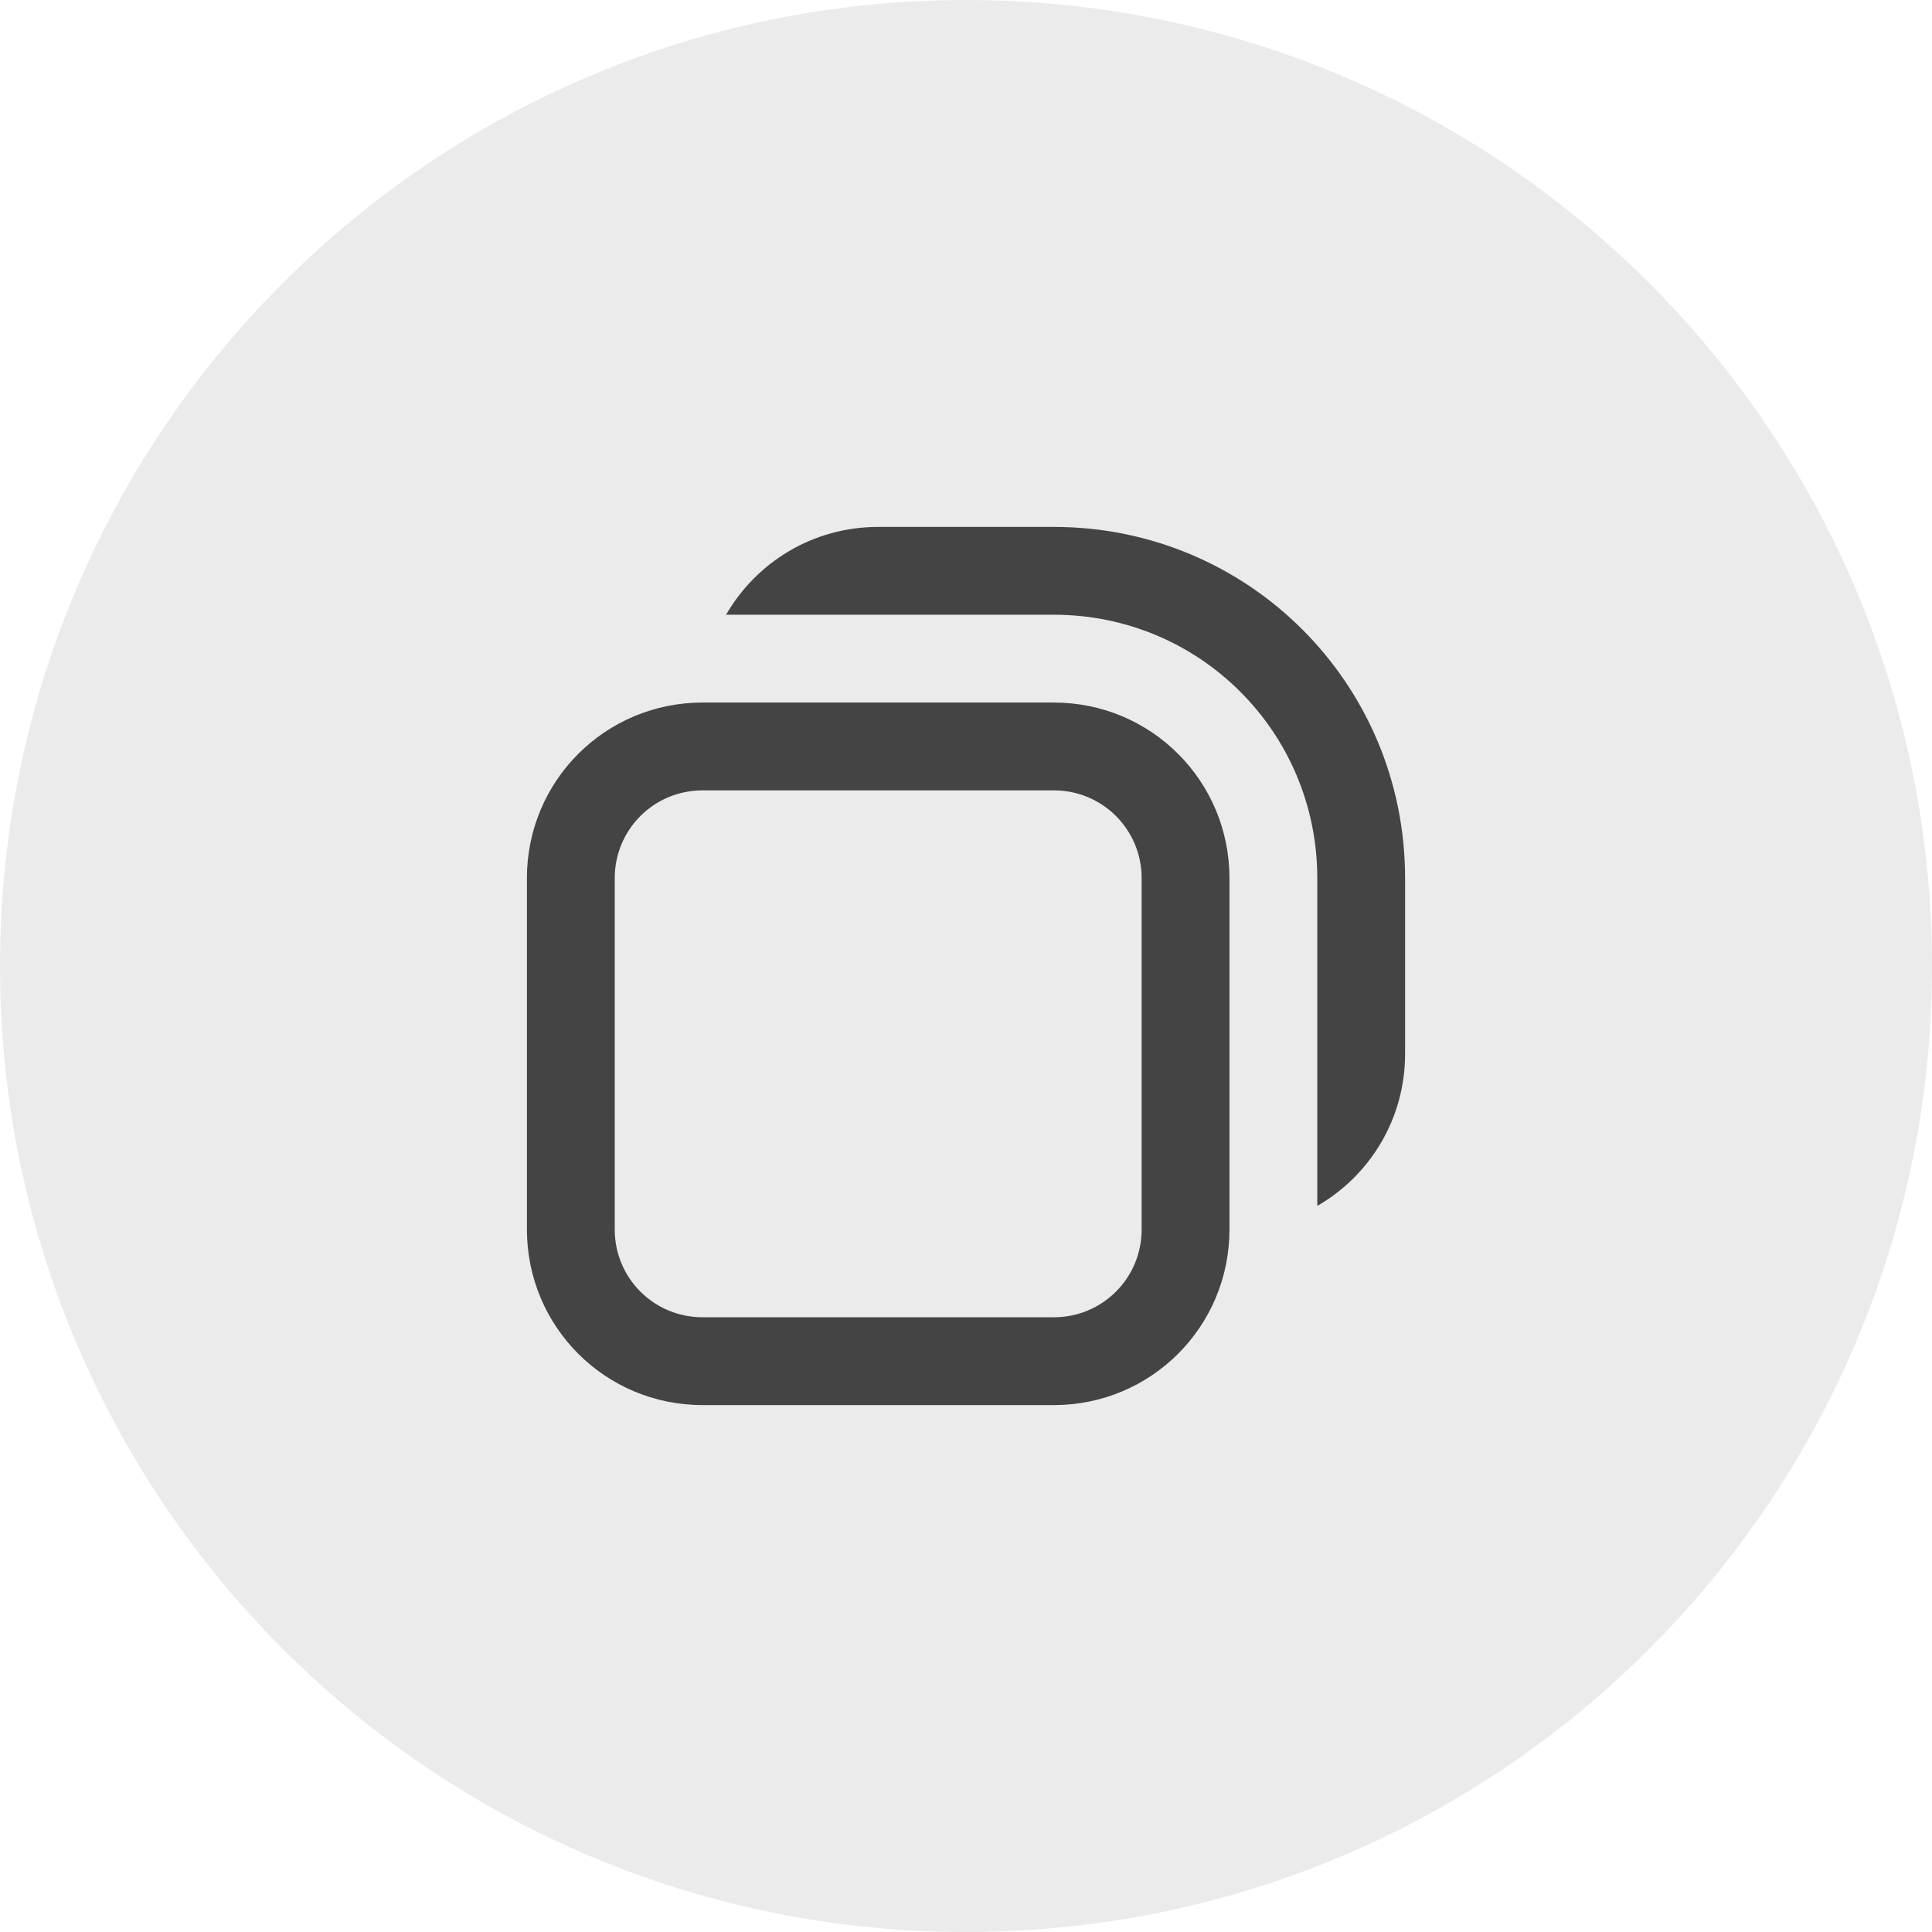
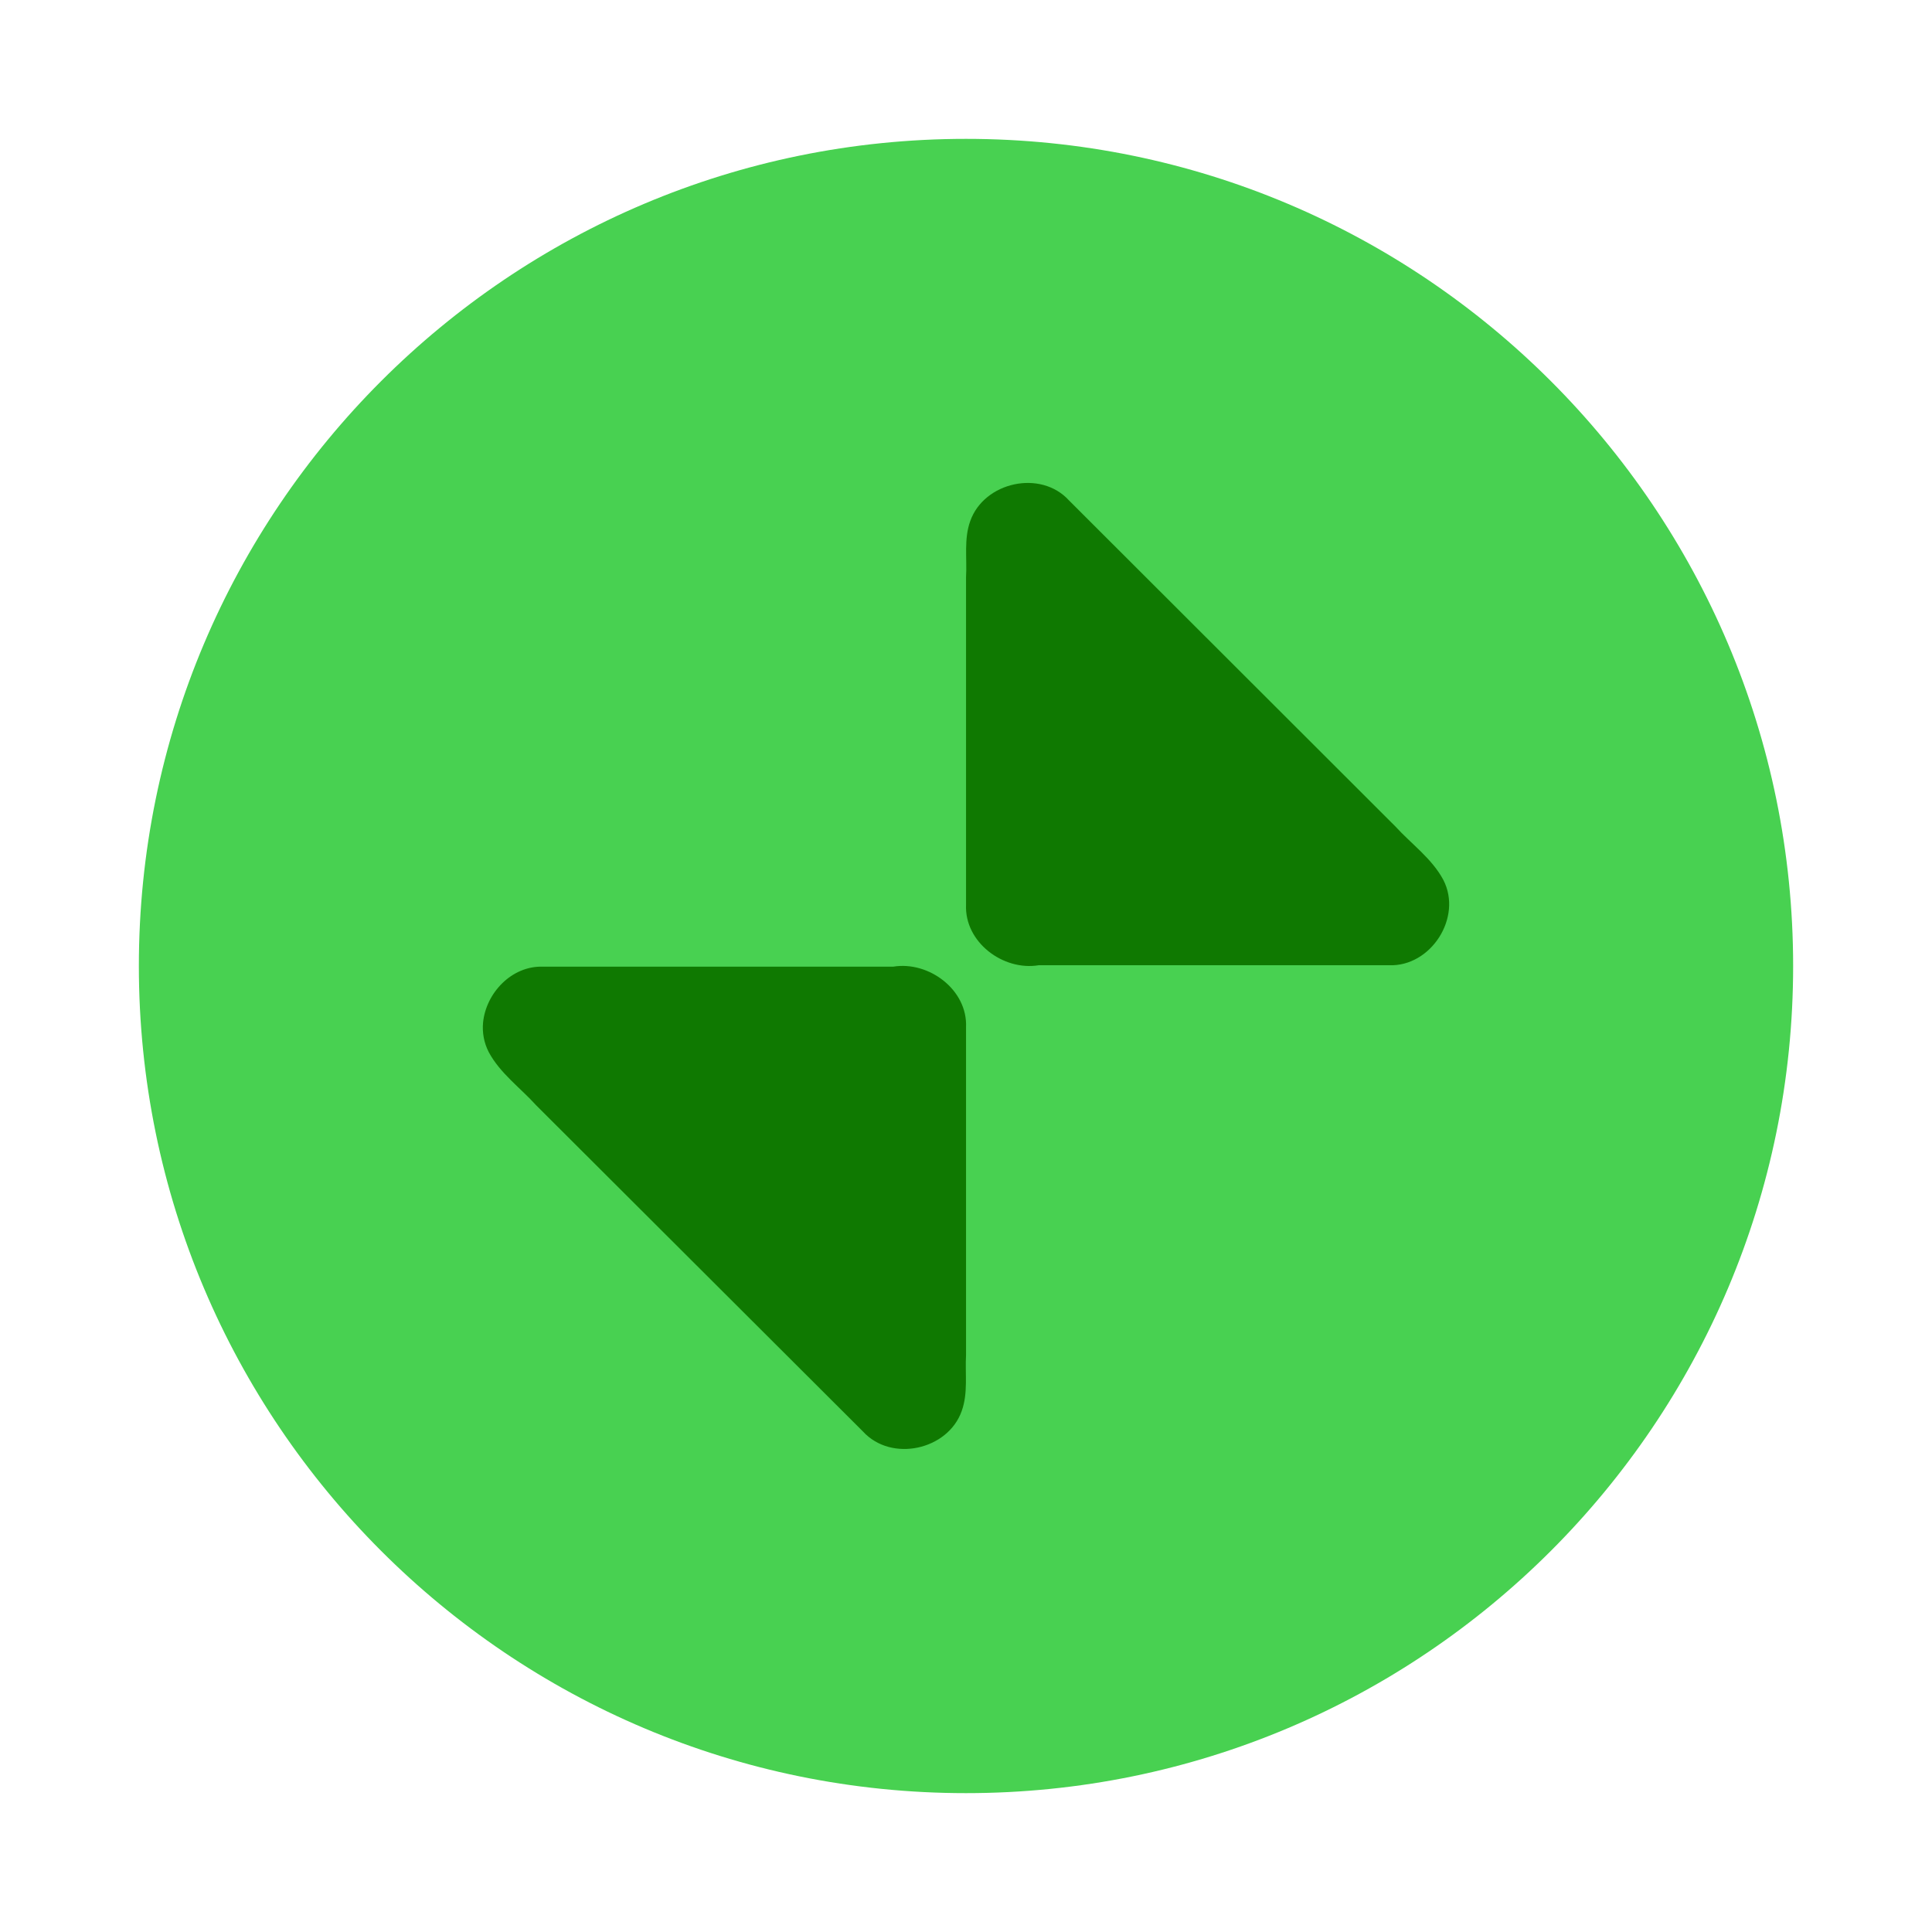
<svg xmlns="http://www.w3.org/2000/svg" viewBox="0 0 50 50" version="1.2" baseProfile="tiny">
  <defs>
</defs>
  <g fill="none" stroke="black" stroke-width="1" fill-rule="evenodd" stroke-linecap="square" stroke-linejoin="bevel">
-     <g fill="#000000" fill-opacity="1" stroke="none" transform="matrix(2.27273,0,0,2.27273,-52.2727,0)" font-family="Noto Sans" font-size="10" font-weight="400" font-style="normal" opacity="0.001">
-       <rect x="23" y="0" width="22" height="22" />
+     <g fill="#000000" fill-opacity="1" stroke="none" transform="matrix(3.125,0,0,3.125,0,50)" font-family="Noto Sans" font-size="10" font-weight="400" font-style="normal" opacity="0.003">
+       <rect x="0" y="-16" width="16" height="16" />
    </g>
-     <g fill="#000000" fill-opacity="1" stroke="none" transform="matrix(2.27273,0,0,2.27273,-52.2727,0)" font-family="Noto Sans" font-size="10" font-weight="400" font-style="normal" opacity="0.08">
-       <circle cx="34" cy="11" r="11" />
+     <g fill="#48d151" fill-opacity="1" stroke="none" transform="matrix(3.125,0,0,3.125,0,50)" font-family="Noto Sans" font-size="10" font-weight="400" font-style="normal">
+       <circle cx="8" cy="-8" r="6.85" />
    </g>
-     <g fill="#444444" fill-opacity="1" stroke="none" transform="matrix(2.27273,0,0,2.27273,-52.2727,0)" font-family="Noto Sans" font-size="10" font-weight="400" font-style="normal">
-       <path vector-effect="none" fill-rule="nonzero" d="M33,6 C32.257,6 31.613,6.402 31.268,7 L35,7 C36.662,7 38,8.338 38,10 L38,13.732 C38.598,13.387 39,12.743 39,12 L39,10 C39,7.784 37.216,6 35,6 L33,6 M31,8 C29.892,8 29,8.892 29,10 L29,14 C29,15.108 29.892,16 31,16 L35,16 C36.108,16 37,15.108 37,14 L37,10 C37,8.892 36.108,8 35,8 L31,8 M31,9 L35,9 C35.554,9 36,9.446 36,10 L36,14 C36,14.554 35.554,15 35,15 L31,15 C30.446,15 30,14.554 30,14 L30,10 C30,9.446 30.446,9 31,9 " />
+     <g fill="#0f7901" fill-opacity="1" stroke="none" transform="matrix(0,-3.125,3.125,0,1.56356,99.9989)" font-family="Noto Sans" font-size="12" font-weight="400" font-style="normal">
+       <path vector-effect="none" fill-rule="nonzero" d="M23.529,3.5 C23.448,3.493 23.365,3.507 23.287,3.547 C23.111,3.641 22.991,3.809 22.845,3.941 L20.145,6.646 C19.887,6.881 19.991,7.35 20.314,7.464 C20.464,7.518 20.622,7.491 20.779,7.5 L23.494,7.5 C23.803,7.513 24.043,7.191 23.994,6.896 L23.994,3.998 C24.004,3.737 23.775,3.523 23.529,3.5 L23.529,3.5" />
+     </g>
+     <g fill="#0f7901" fill-opacity="1" stroke="none" transform="matrix(0,-3.125,3.125,0,1.56356,99.9989)" font-family="Noto Sans" font-size="12" font-weight="400" font-style="normal">
+       <path vector-effect="none" fill-rule="nonzero" d="M24.506,7.5 C24.197,7.487 23.957,7.807 24.006,8.102 L24.006,11.002 C23.992,11.35 24.402,11.613 24.712,11.453 C24.889,11.359 25.009,11.189 25.155,11.056 L27.855,8.353 C28.113,8.119 28.009,7.65 27.685,7.535 C27.536,7.481 27.375,7.509 27.219,7.5 L24.506,7.5" />
    </g>
    <g fill="none" stroke="#000000" stroke-opacity="1" stroke-width="1" stroke-linecap="square" stroke-linejoin="bevel" transform="matrix(1,0,0,1,0,0)" font-family="Noto Sans" font-size="10" font-weight="400" font-style="normal">
</g>
  </g>
</svg>
